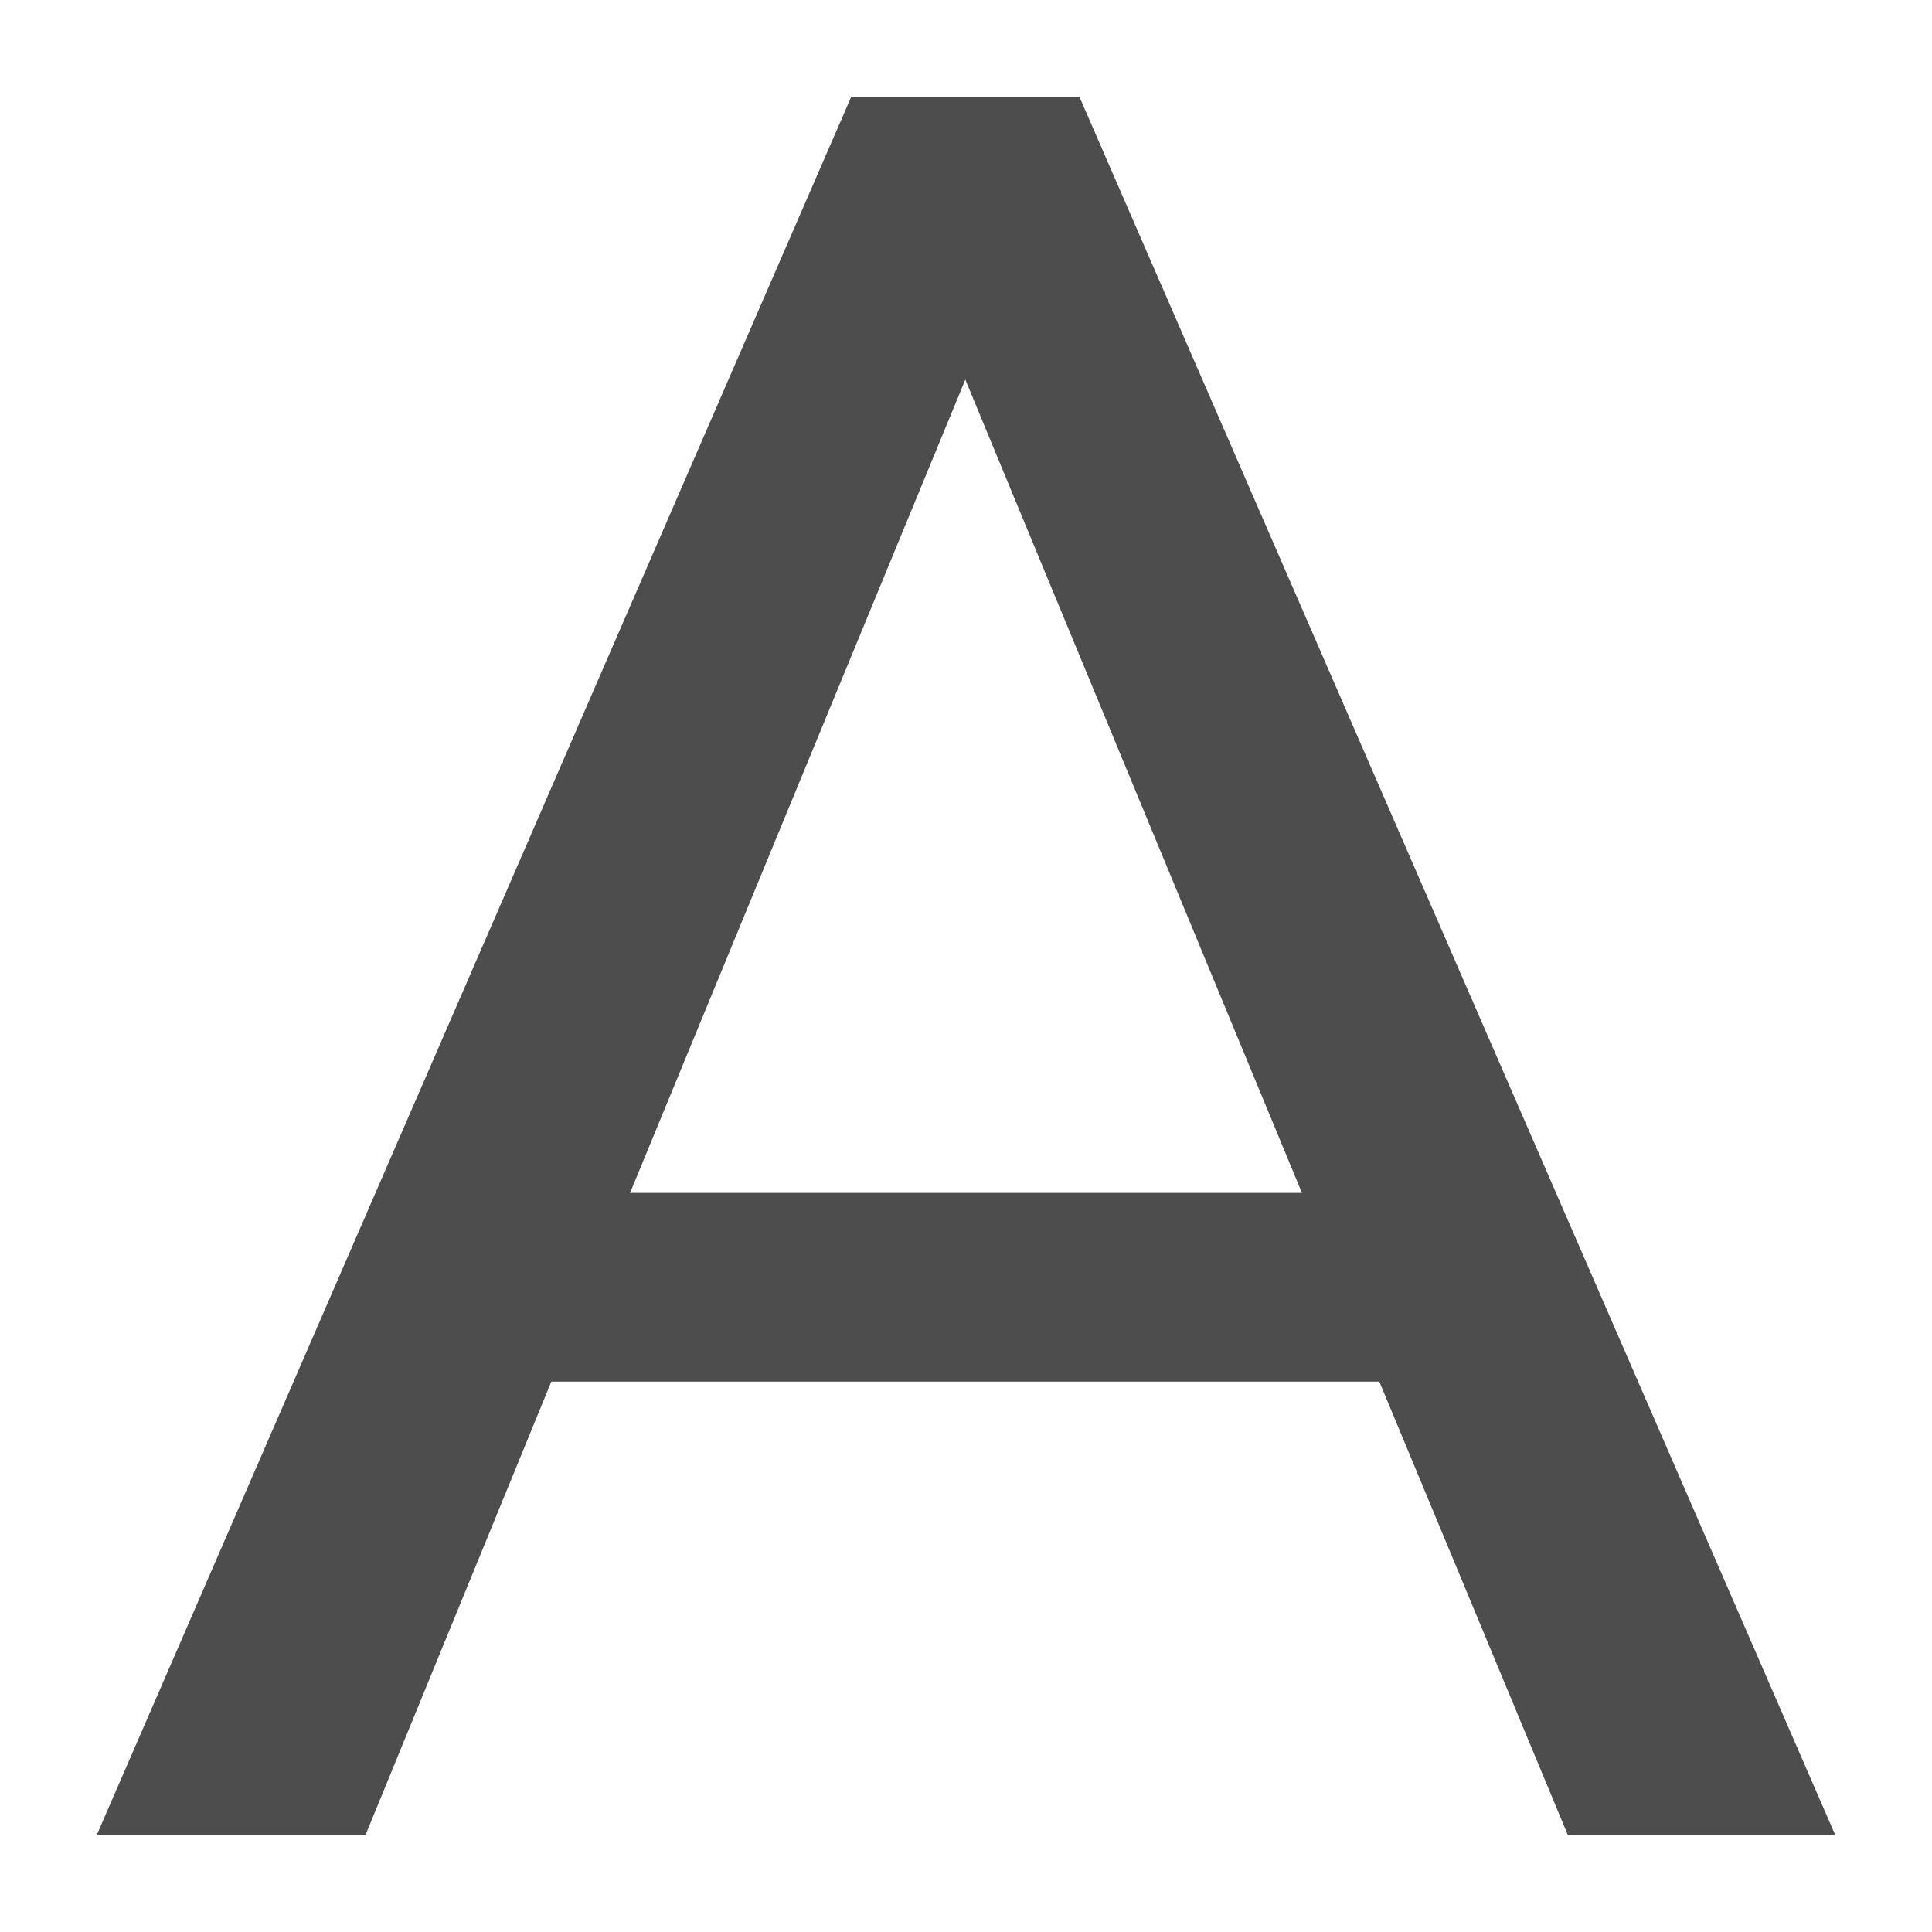
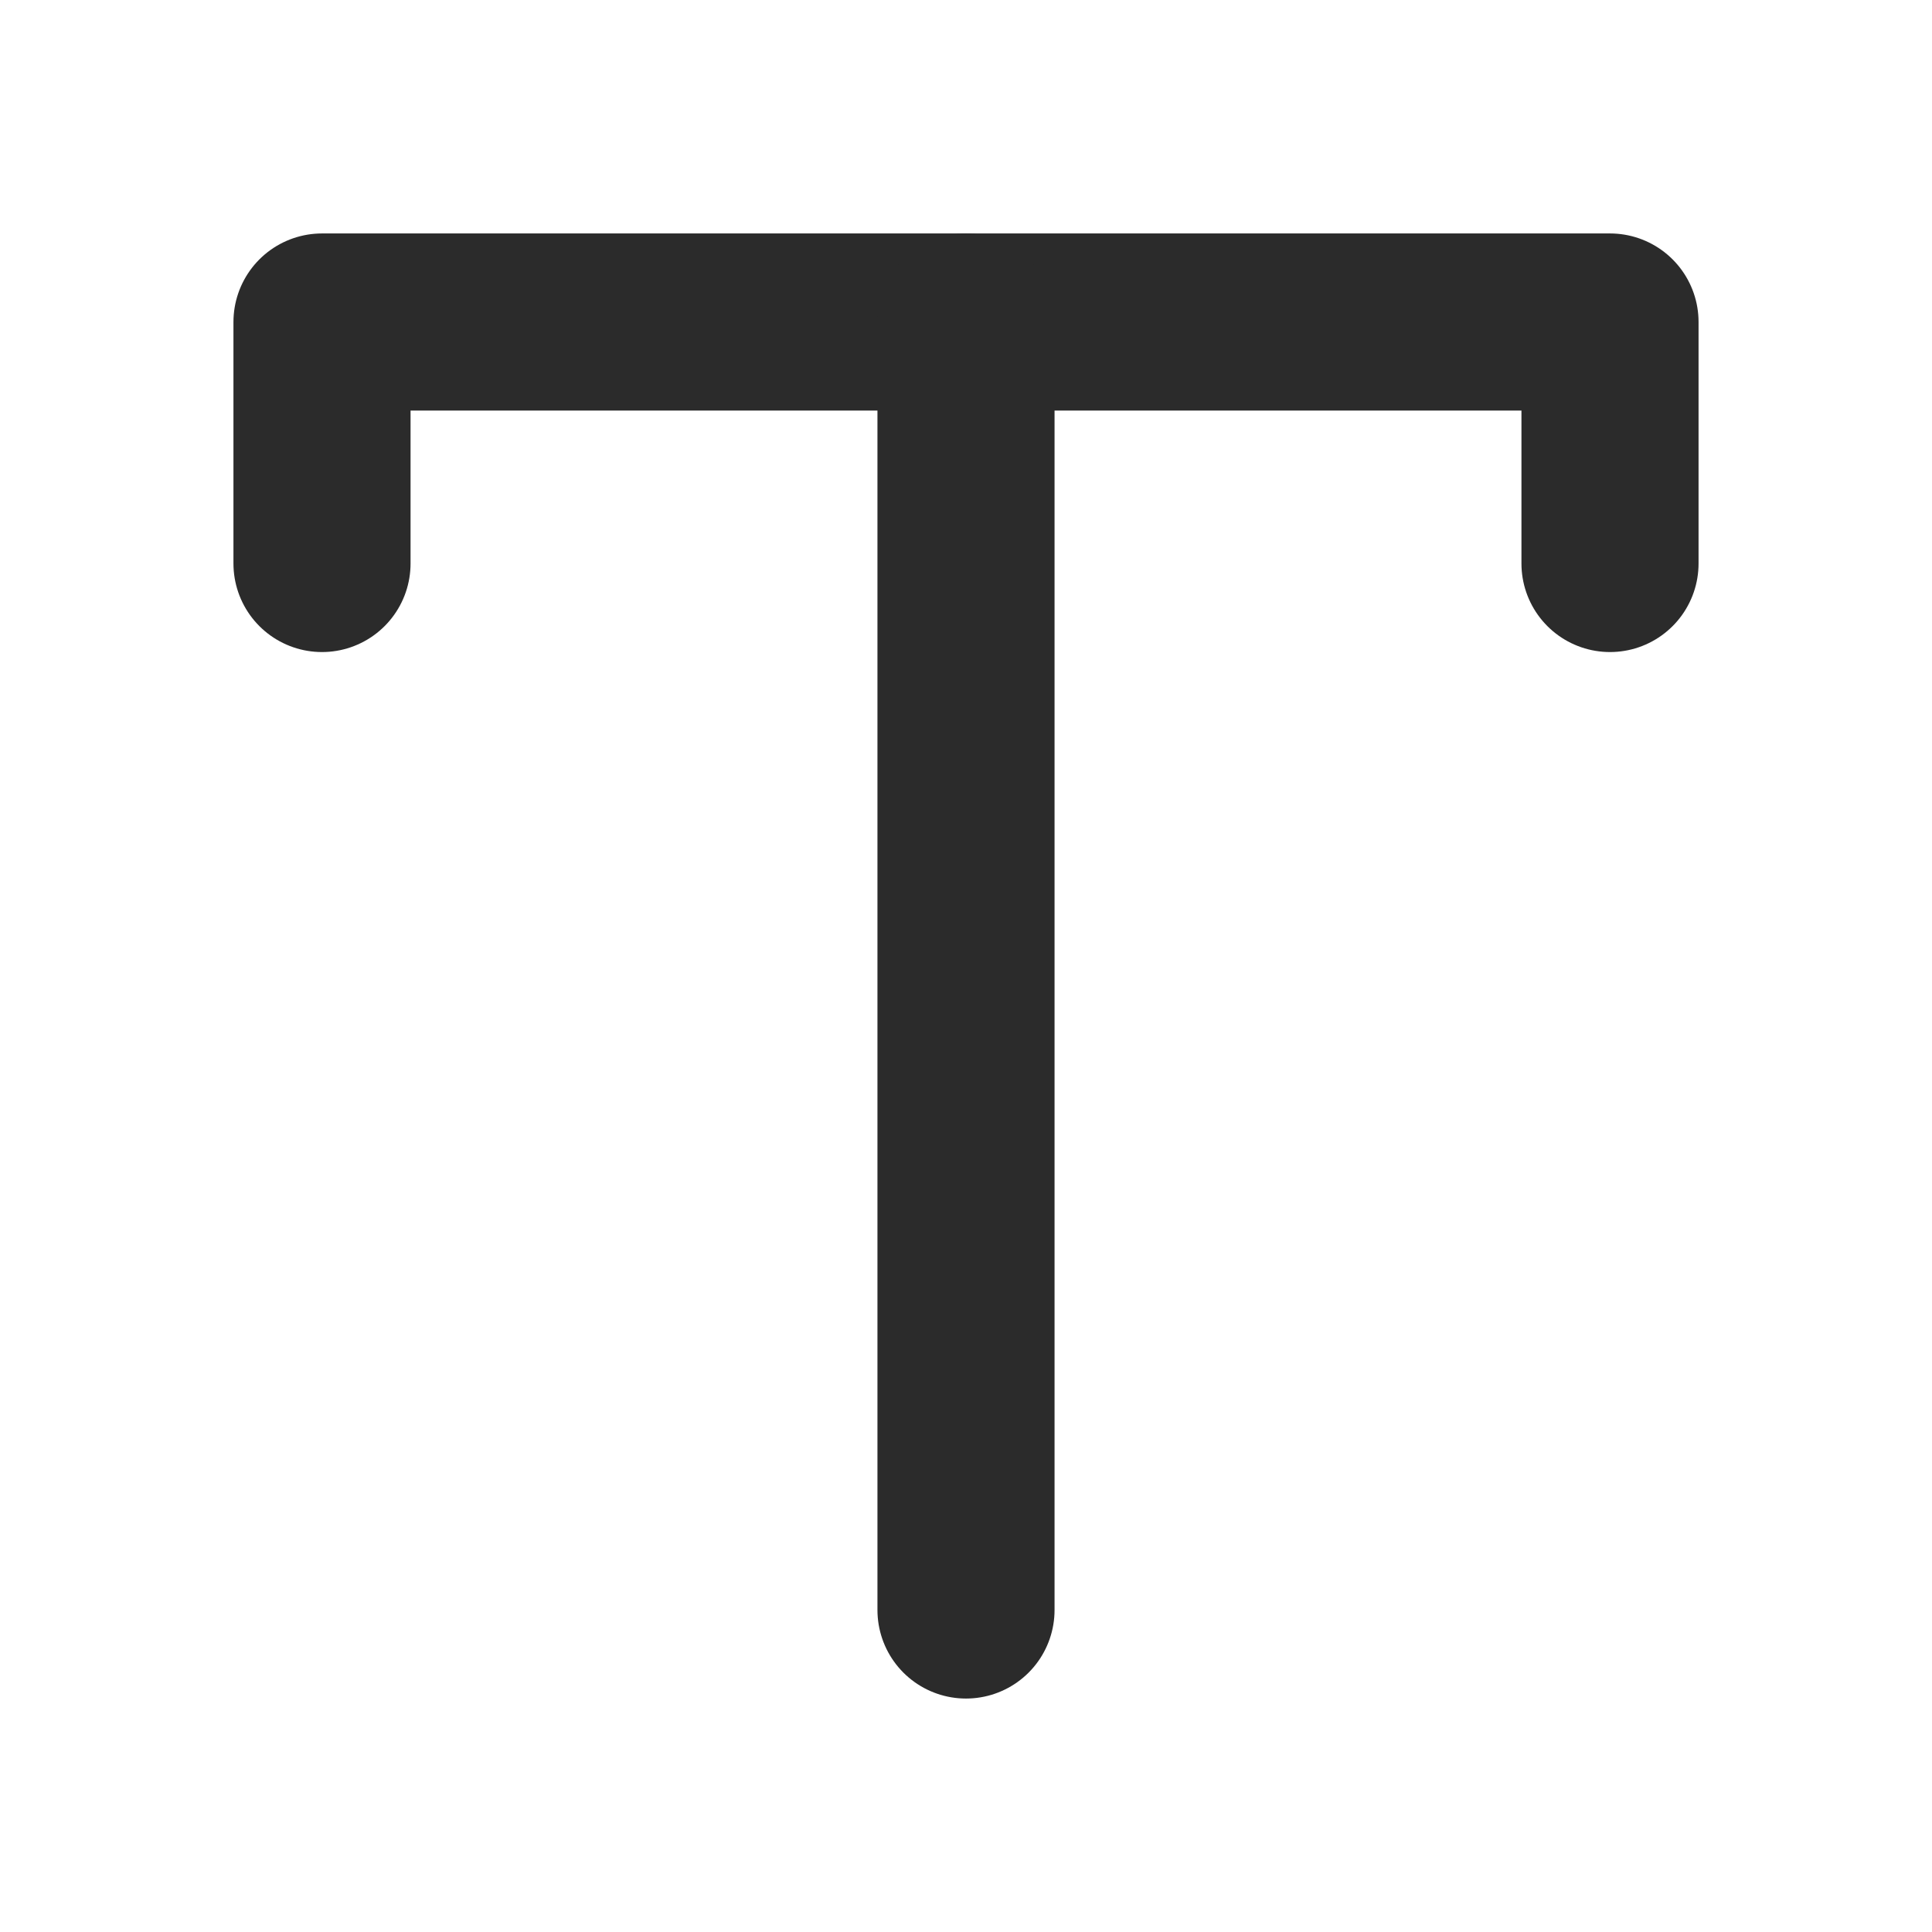
- <svg xmlns="http://www.w3.org/2000/svg" width="500" height="500" viewBox="0 0 500 500" id="svg6519" version="1.1">
-   <defs id="defs6521" />
-   <g id="layer1" transform="translate(0,-552.3622)">
-     <path style="font-style:normal;font-weight:normal;font-size:674.819px;line-height:125%;font-family:sans-serif;letter-spacing:0px;word-spacing:0px;fill:#4d4d4d;fill-opacity:1;stroke:none;stroke-width:1px;stroke-linecap:butt;stroke-linejoin:miter;stroke-opacity:1" d="M 220.316 25 L 25 475 L 94.555 475 L 142.682 357.555 L 356.967 357.555 L 405.797 475 L 475 475 L 279.332 25 L 220.316 25 z M 249.824 98.248 L 336.943 308.723 L 163.057 308.723 L 249.824 98.248 z " transform="translate(0,552.3622)" id="text7075" />
-   </g>
+ <svg xmlns="http://www.w3.org/2000/svg" width="24" height="24" viewBox="0 0 24 24" fill="none" stroke="#2b2b2b" stroke-width="2.2" stroke-linecap="round" stroke-linejoin="round">
+   <polyline points="4 7 4 4 20 4 20 7" />
+   <line x1="12" y1="4" x2="12" y2="20" />
</svg>
